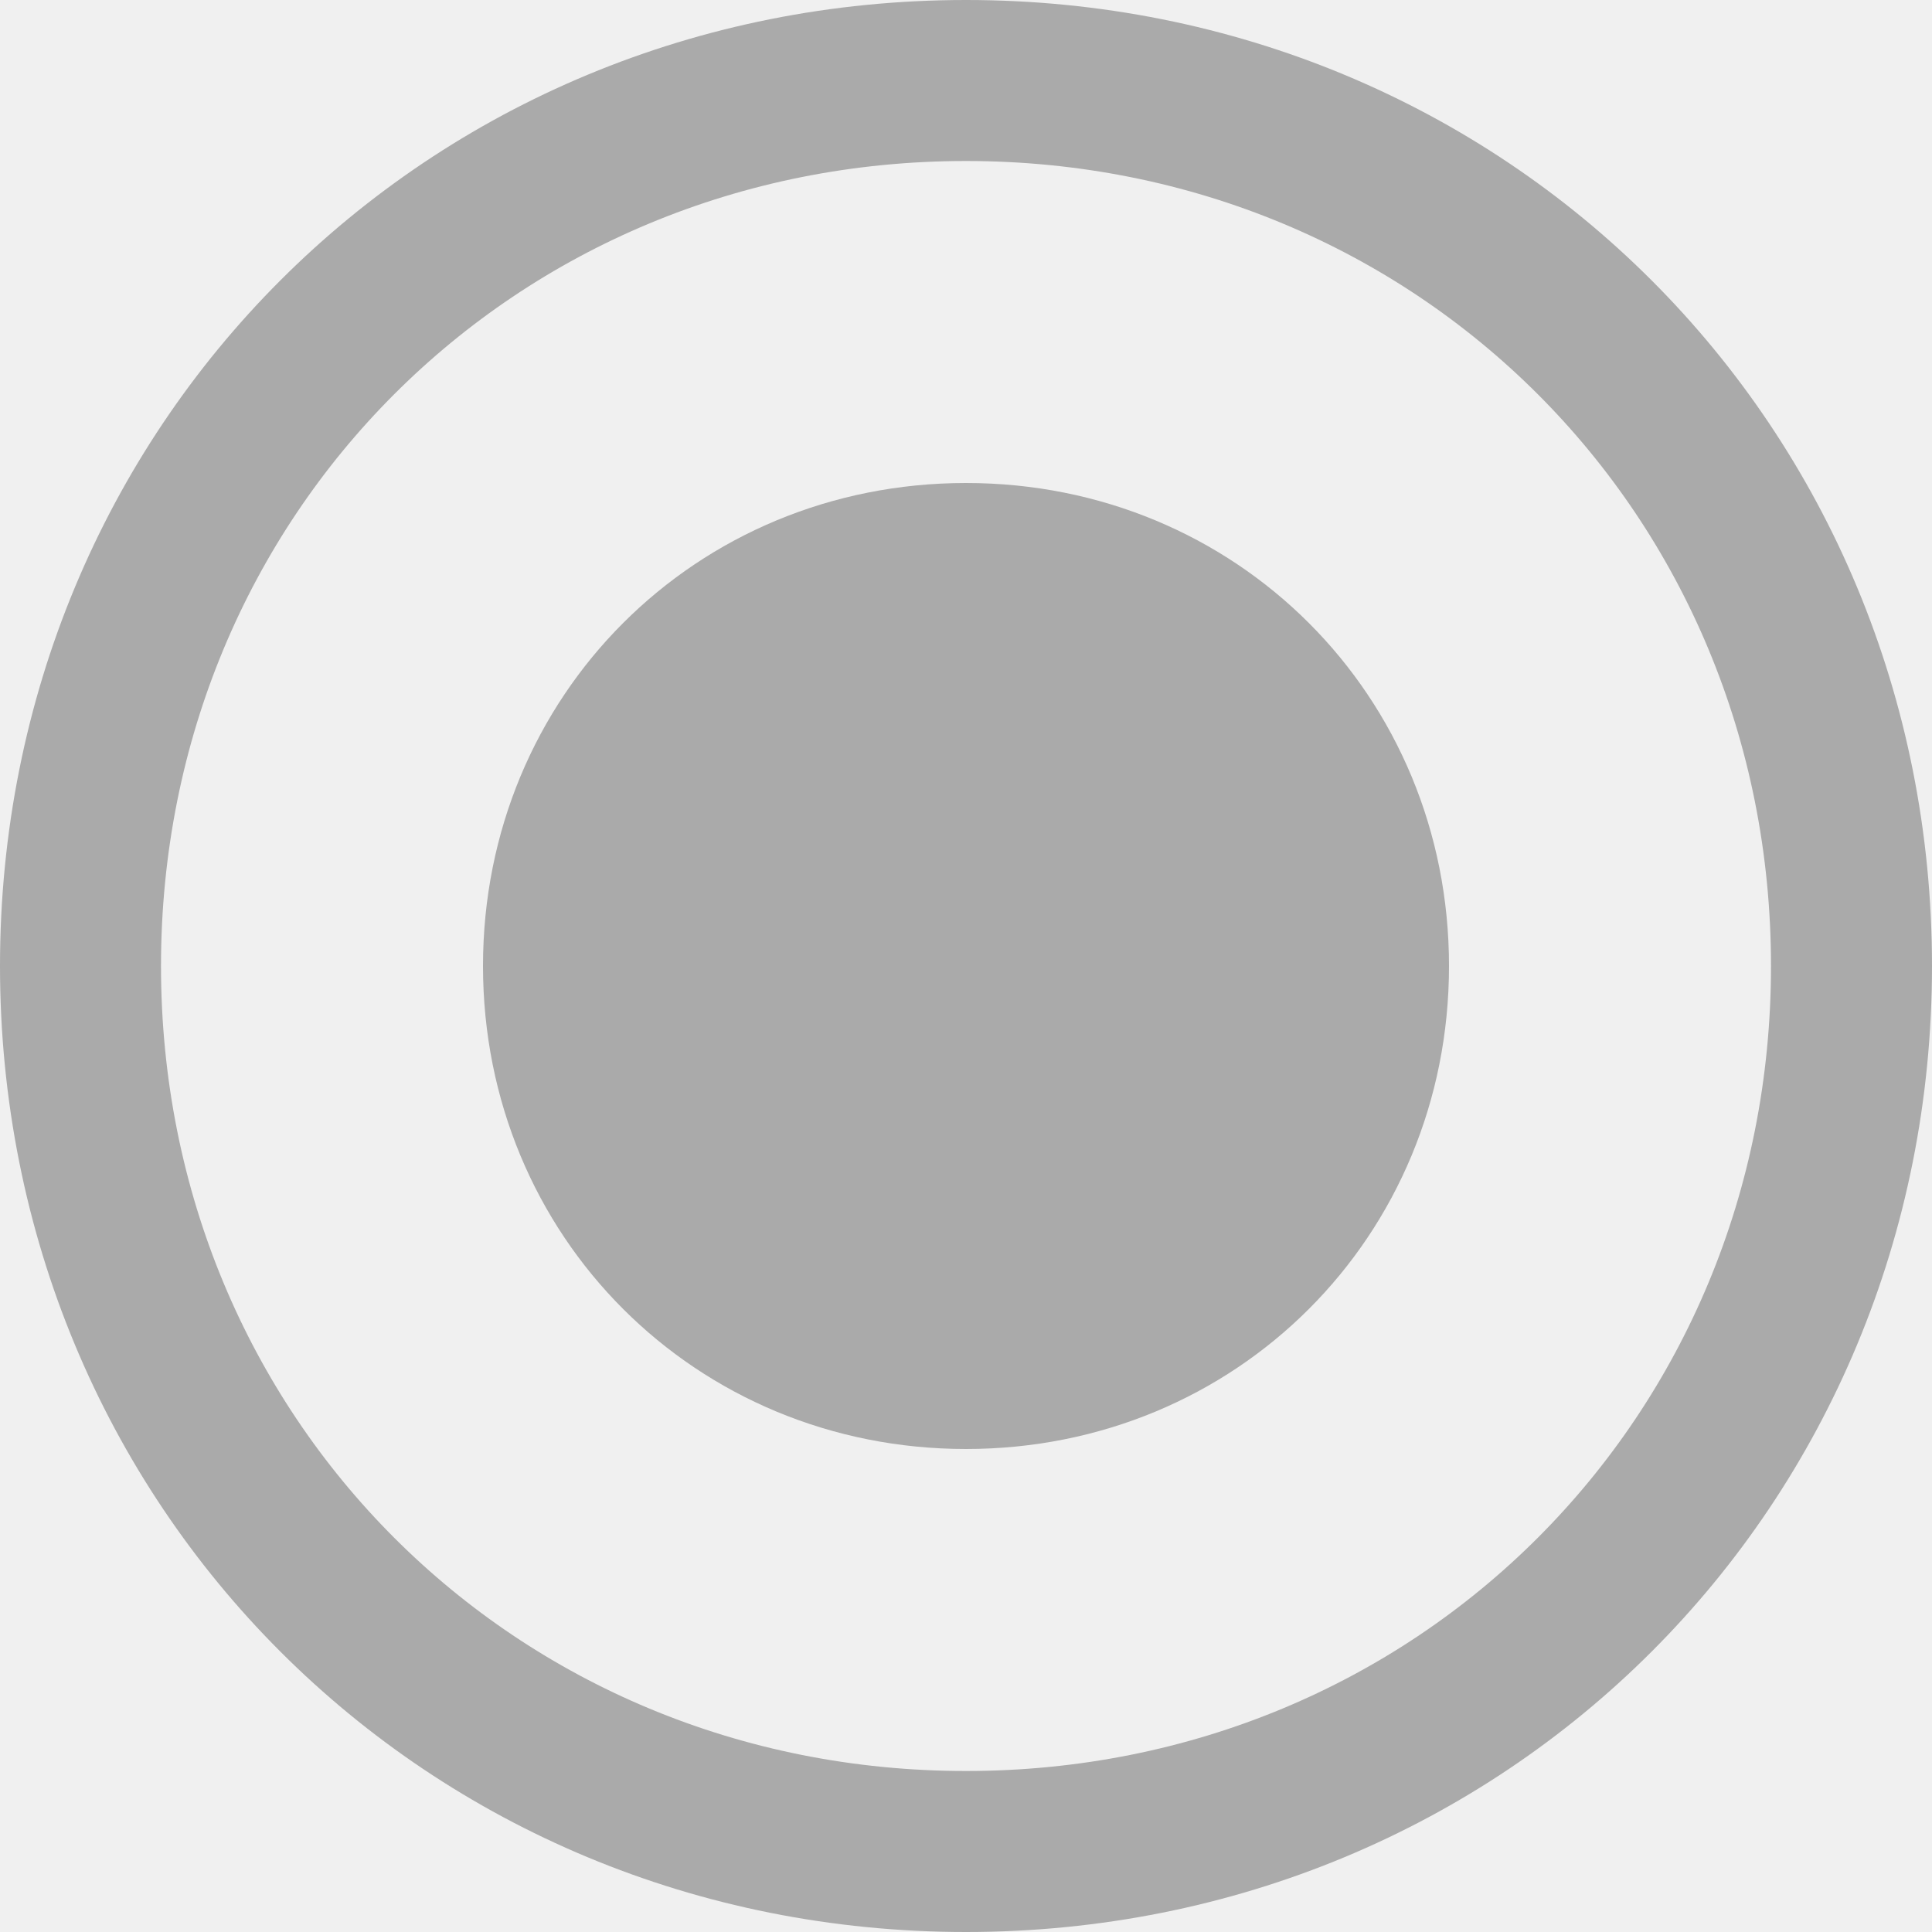
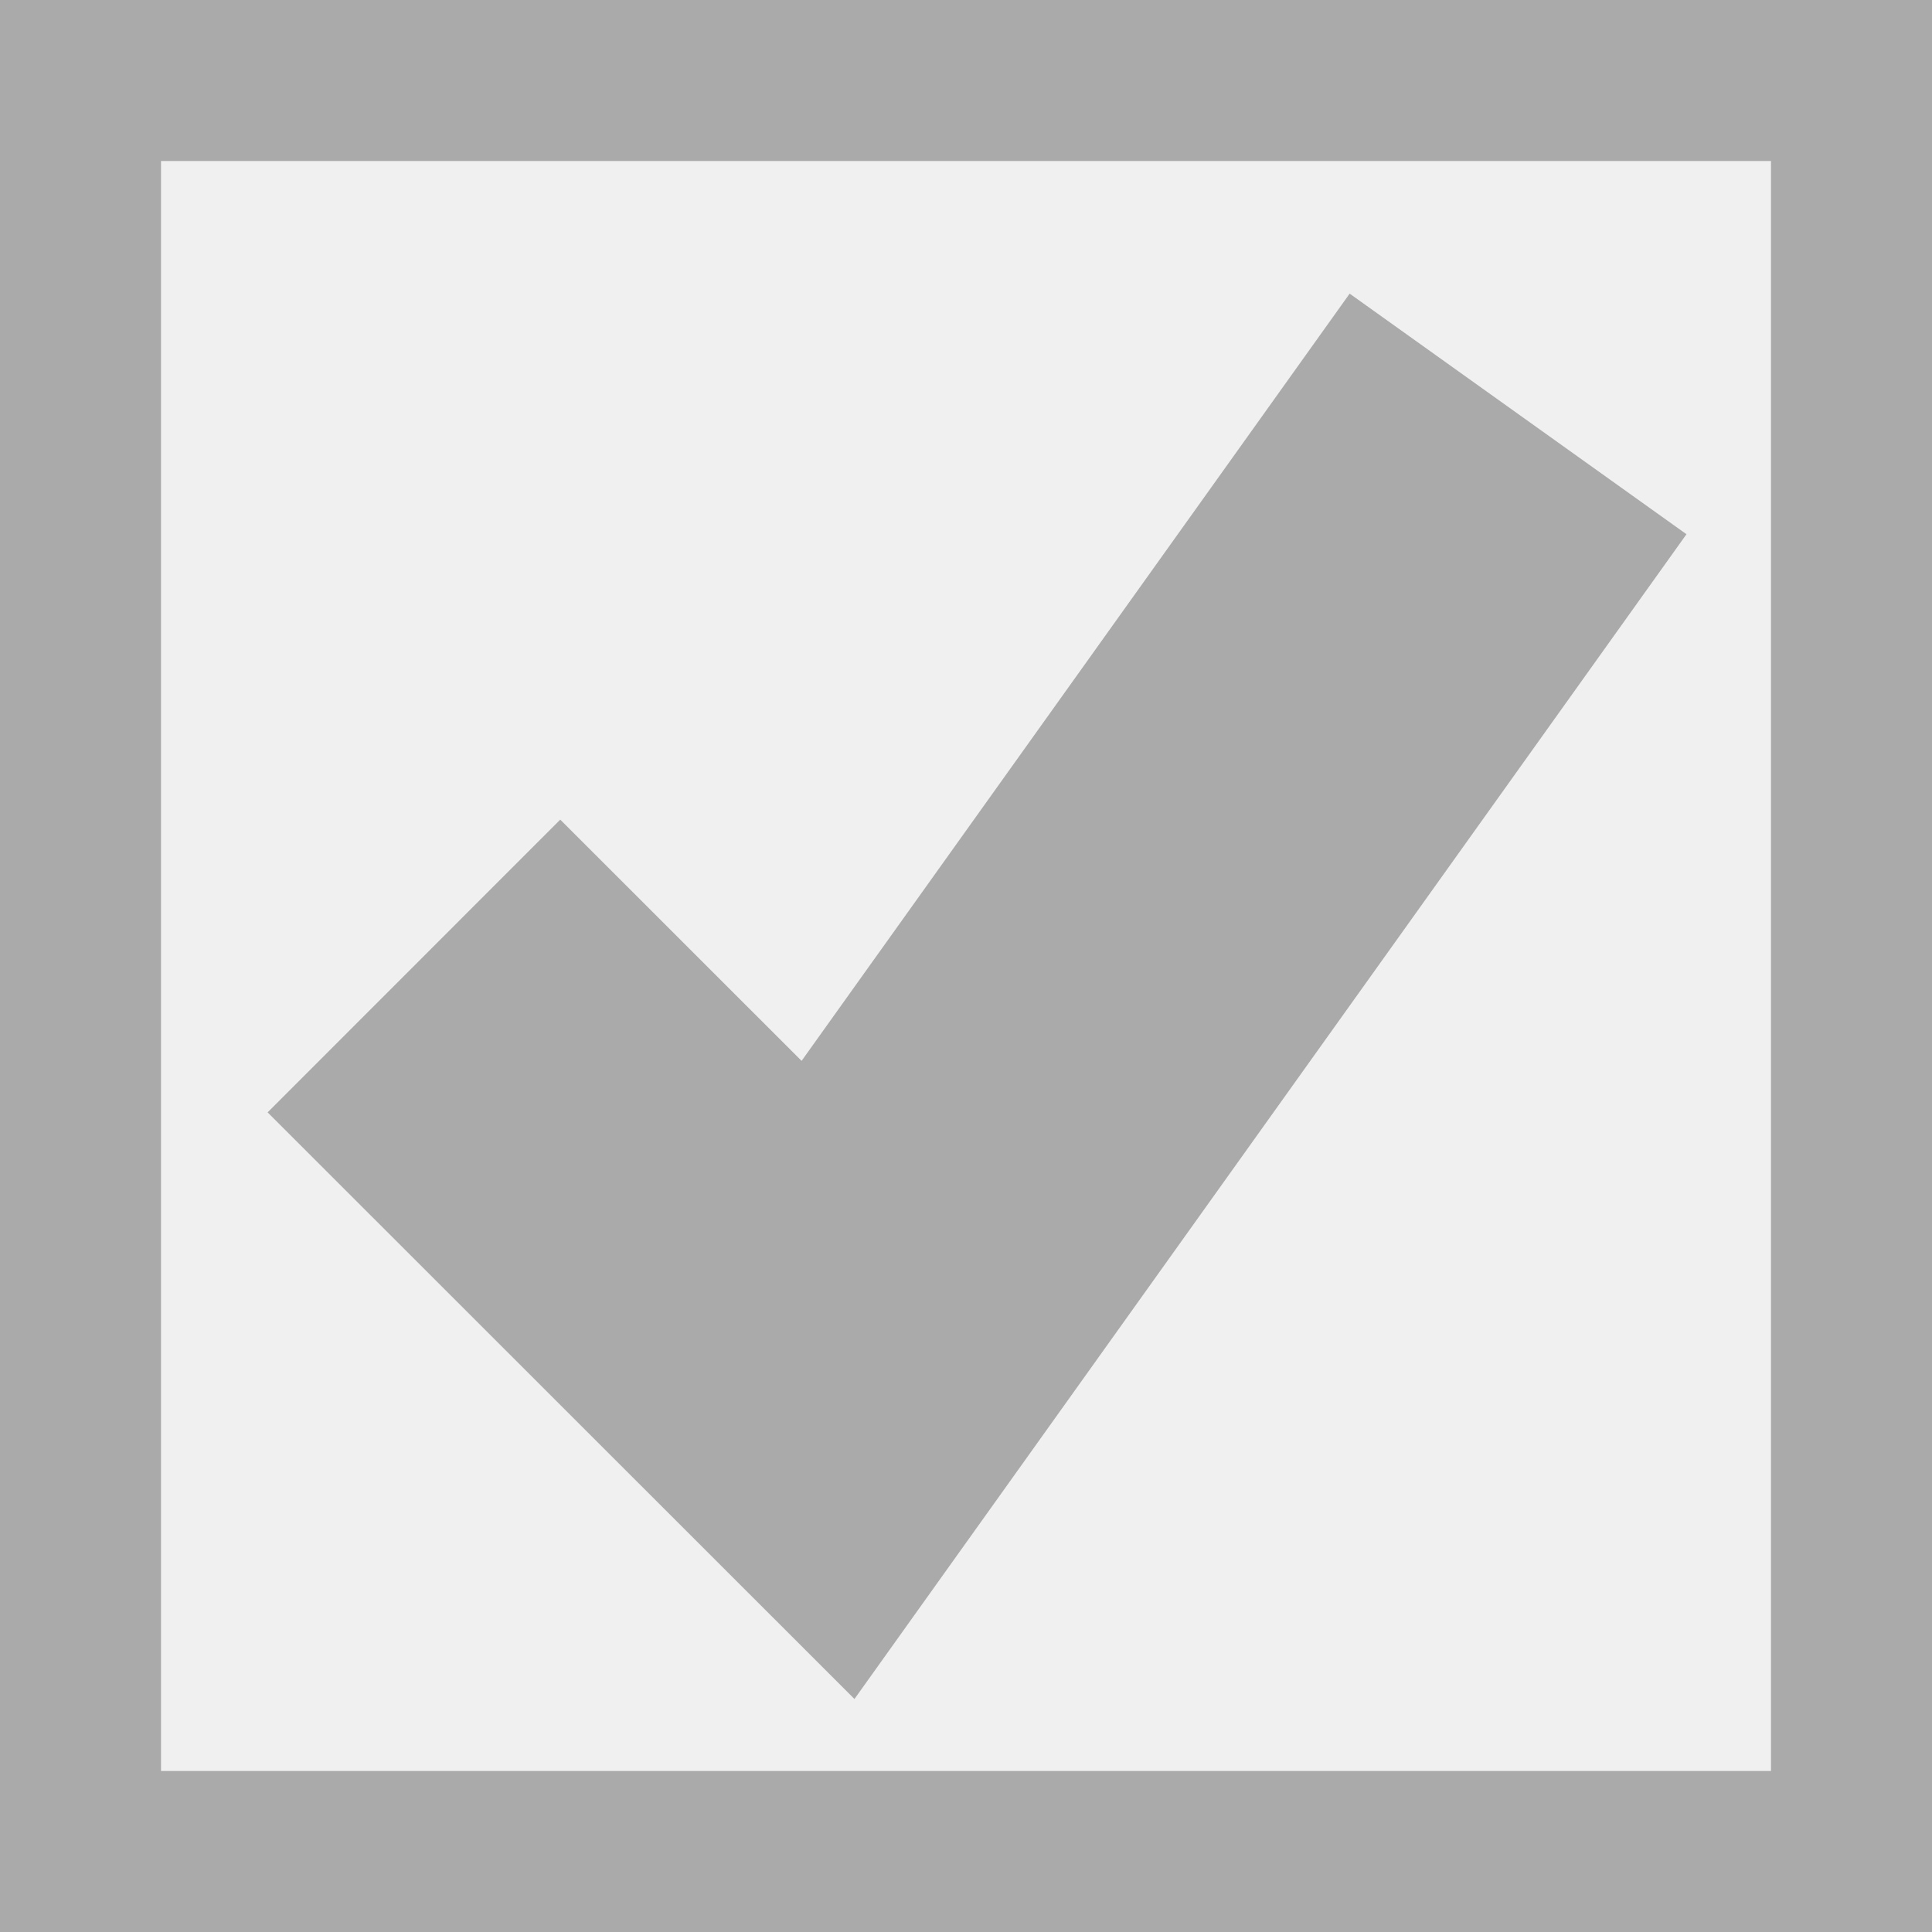
- <svg xmlns="http://www.w3.org/2000/svg" version="1.1" width="12px" height="12px" viewBox="250 1579  12 12">
-   <path d="M 256 1579  C 259.36 1579  262 1581.64  262 1585  C 262 1588.36  259.36 1591  256 1591  C 252.64 1591  250 1588.36  250 1585  C 250 1581.64  252.64 1579  256 1579  Z " fill-rule="nonzero" fill="#ffffff" stroke="none" fill-opacity="0" />
-   <path d="M 256 1579.5  C 259.08 1579.5  261.5 1581.92  261.5 1585  C 261.5 1588.08  259.08 1590.5  256 1590.5  C 252.92 1590.5  250.5 1588.08  250.5 1585  C 250.5 1581.92  252.92 1579.5  256 1579.5  Z " stroke-width="1" stroke="#aaaaaa" fill="none" />
-   <path d="M 256 1588  C 254.32 1588  253 1586.68  253 1585  C 253 1583.32  254.32 1582  256 1582  C 257.68 1582  259 1583.32  259 1585  C 259 1586.68  257.68 1588  256 1588  " fill-rule="nonzero" fill="#aaaaaa" stroke="none" />
+ <svg xmlns="http://www.w3.org/2000/svg" version="1.1" width="12px" height="12px" viewBox="230 189  12 12">
+   <path d="M 230.5 189.5  L 241.5 189.5  L 241.5 200.5  L 230.5 200.5  L 230.5 189.5  Z " fill-rule="nonzero" fill="#ffffff" stroke="none" fill-opacity="0" />
+   <path d="M 230.5 189.5  L 241.5 189.5  L 241.5 200.5  L 230.5 200.5  L 230.5 189.5  Z " stroke-width="1" stroke="#aaaaaa" fill="none" />
+   <path d="M 232.571 195  L 235.143 197.571  L 239.429 191.571  " stroke-width="2.571" stroke="#aaaaaa" fill="none" />
</svg>
